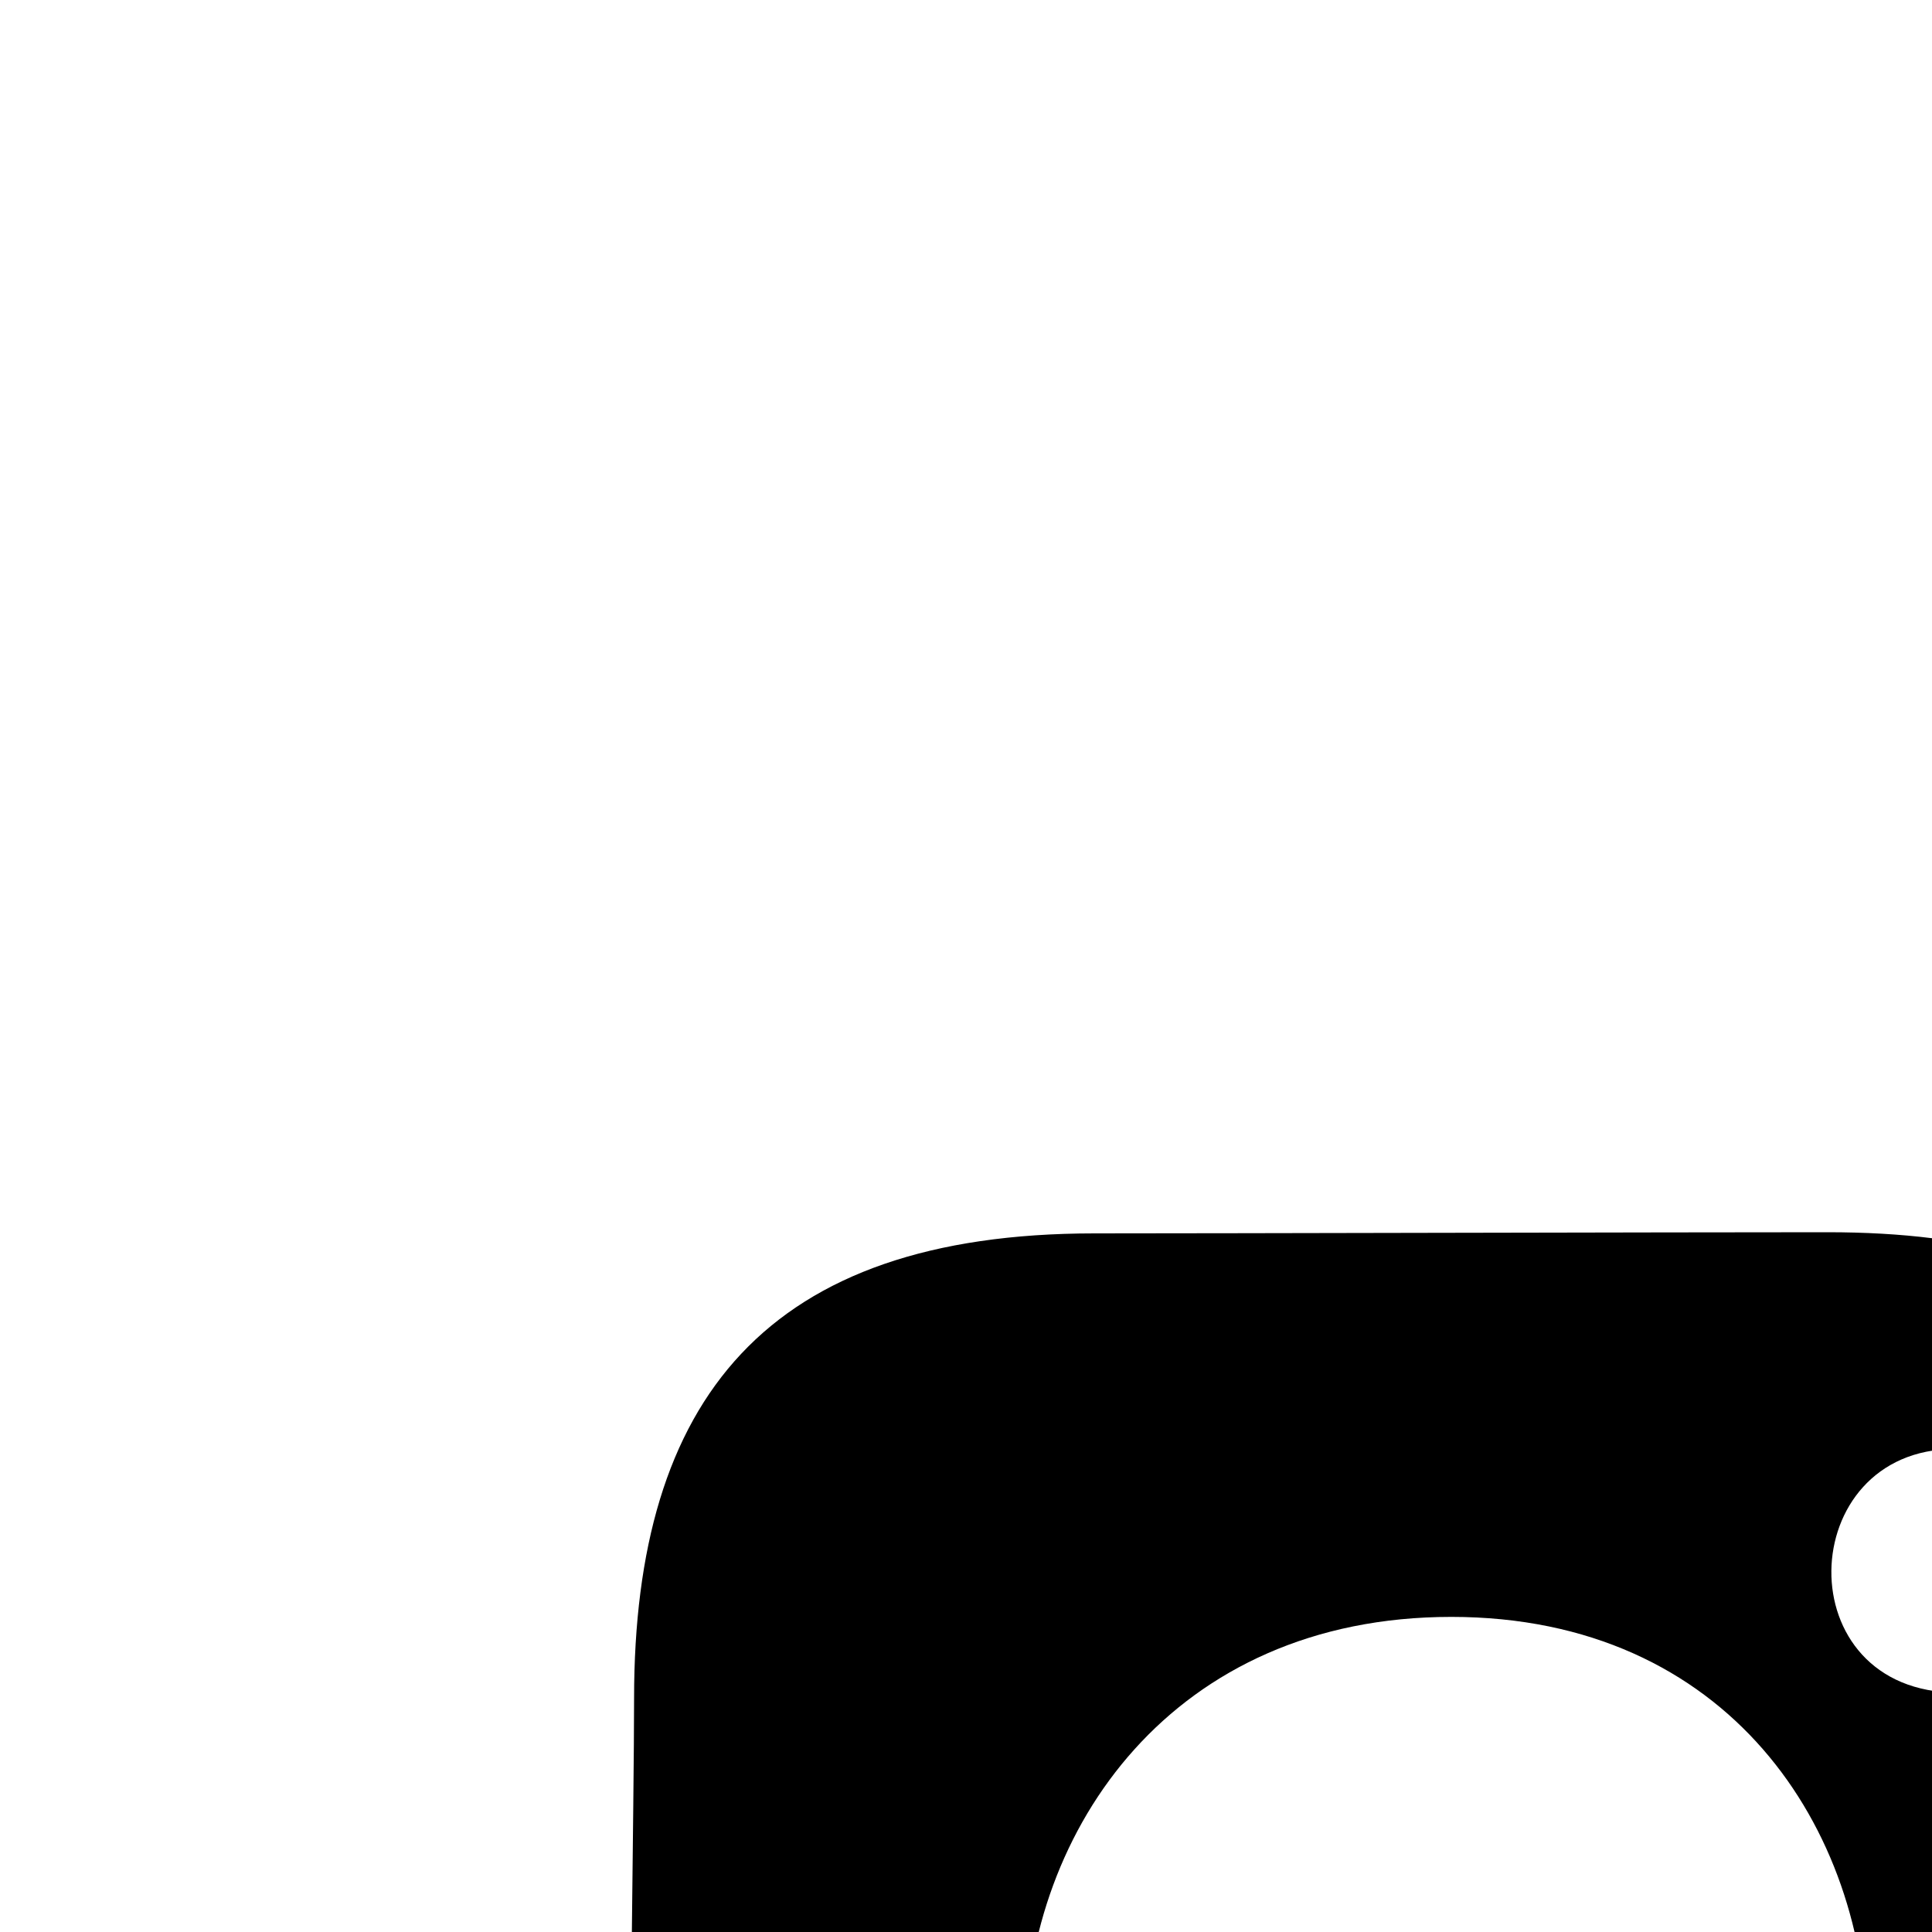
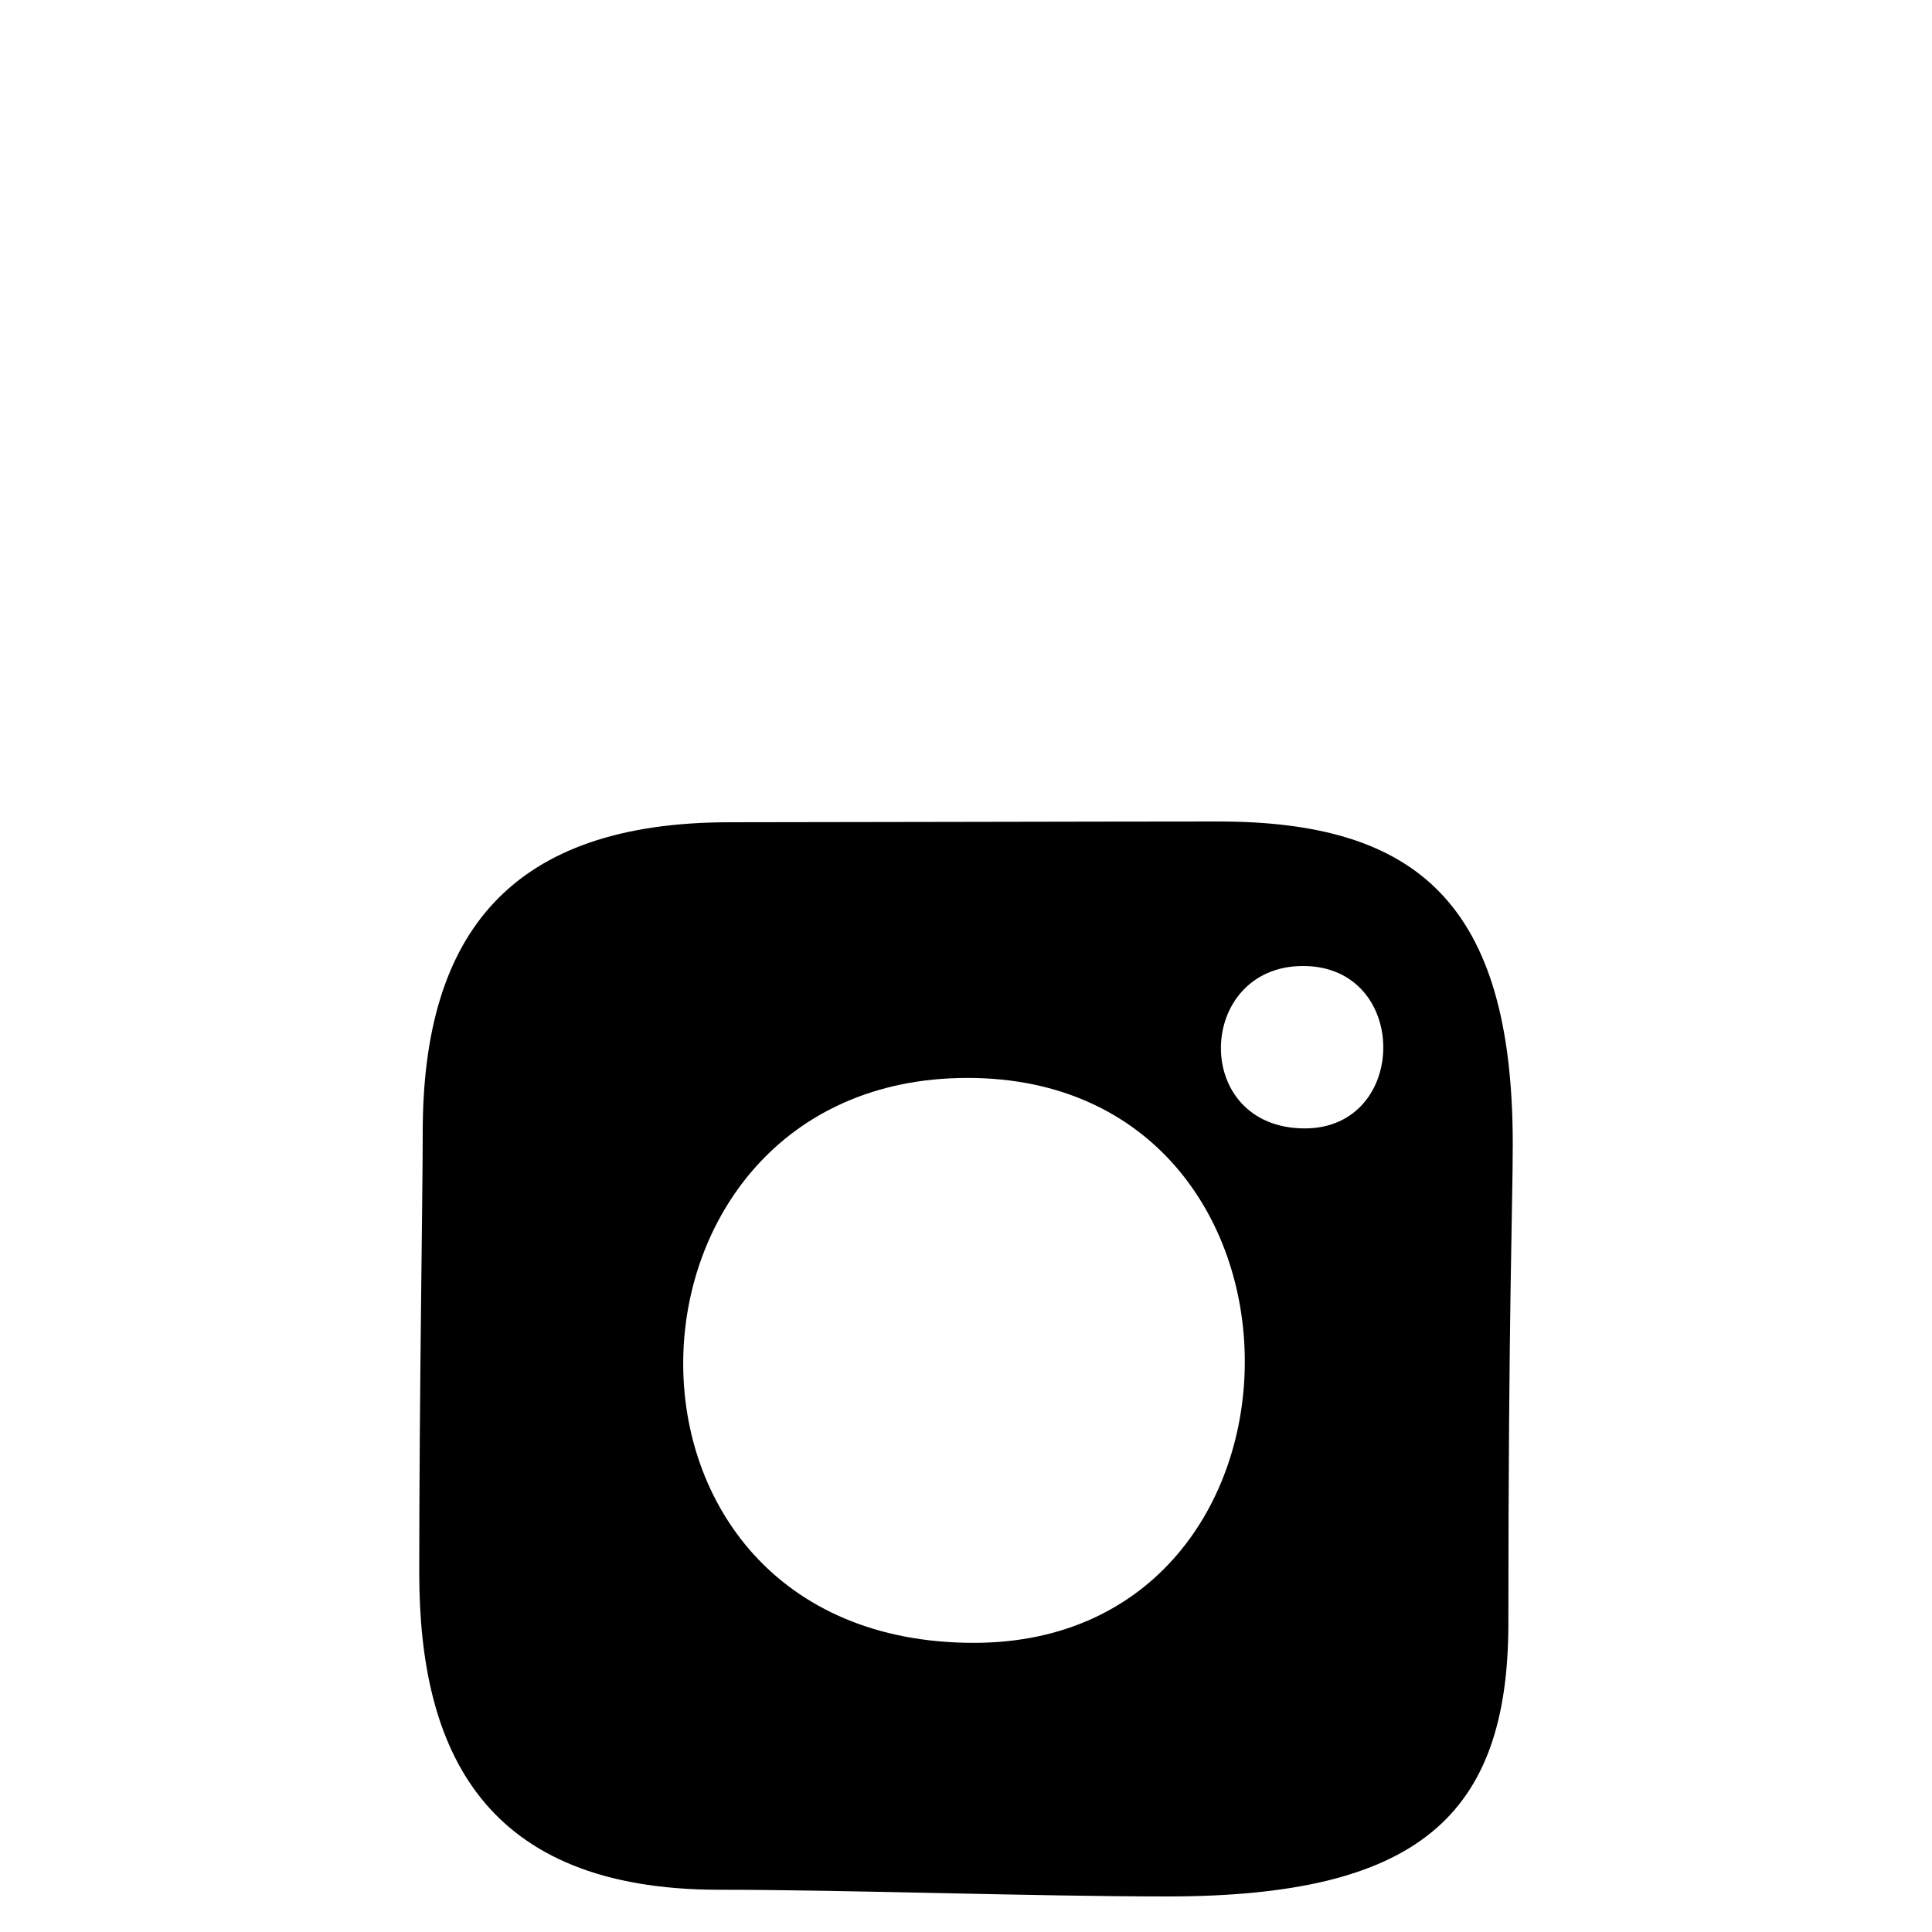
- <svg xmlns="http://www.w3.org/2000/svg" id="Слой_1" data-name="Слой 1" viewBox="0 0 100 100">
+ <svg xmlns="http://www.w3.org/2000/svg" id="Слой_1" data-name="Слой 1" viewBox="0 0 150 150">
  <defs>
    <style>.cls-1{fill-rule:evenodd;}</style>
  </defs>
  <path class="cls-1" d="M90.62,147.24c-10.32,0-25-.52-34.79-.52-18.31,0-23.28-10.83-23.28-24.6s.27-29,.27-34.22c0-15.47,6.85-24.06,23.83-24.06,6.28,0,29.9-.06,37.94-.06,15.45,0,22.86,6.38,22.86,25.06,0,4.61-.34,13.24-.34,37.17C117.11,141.06,110,147.24,90.62,147.24ZM75.12,83.69c-28.82,0-30.21,43.86.49,43.86C103.65,127.55,103.83,83.69,75.12,83.69ZM101.17,75c-8.33,0-8.73,12.61.15,12.61C109.42,87.59,109.48,75,101.17,75Z" />
</svg>
